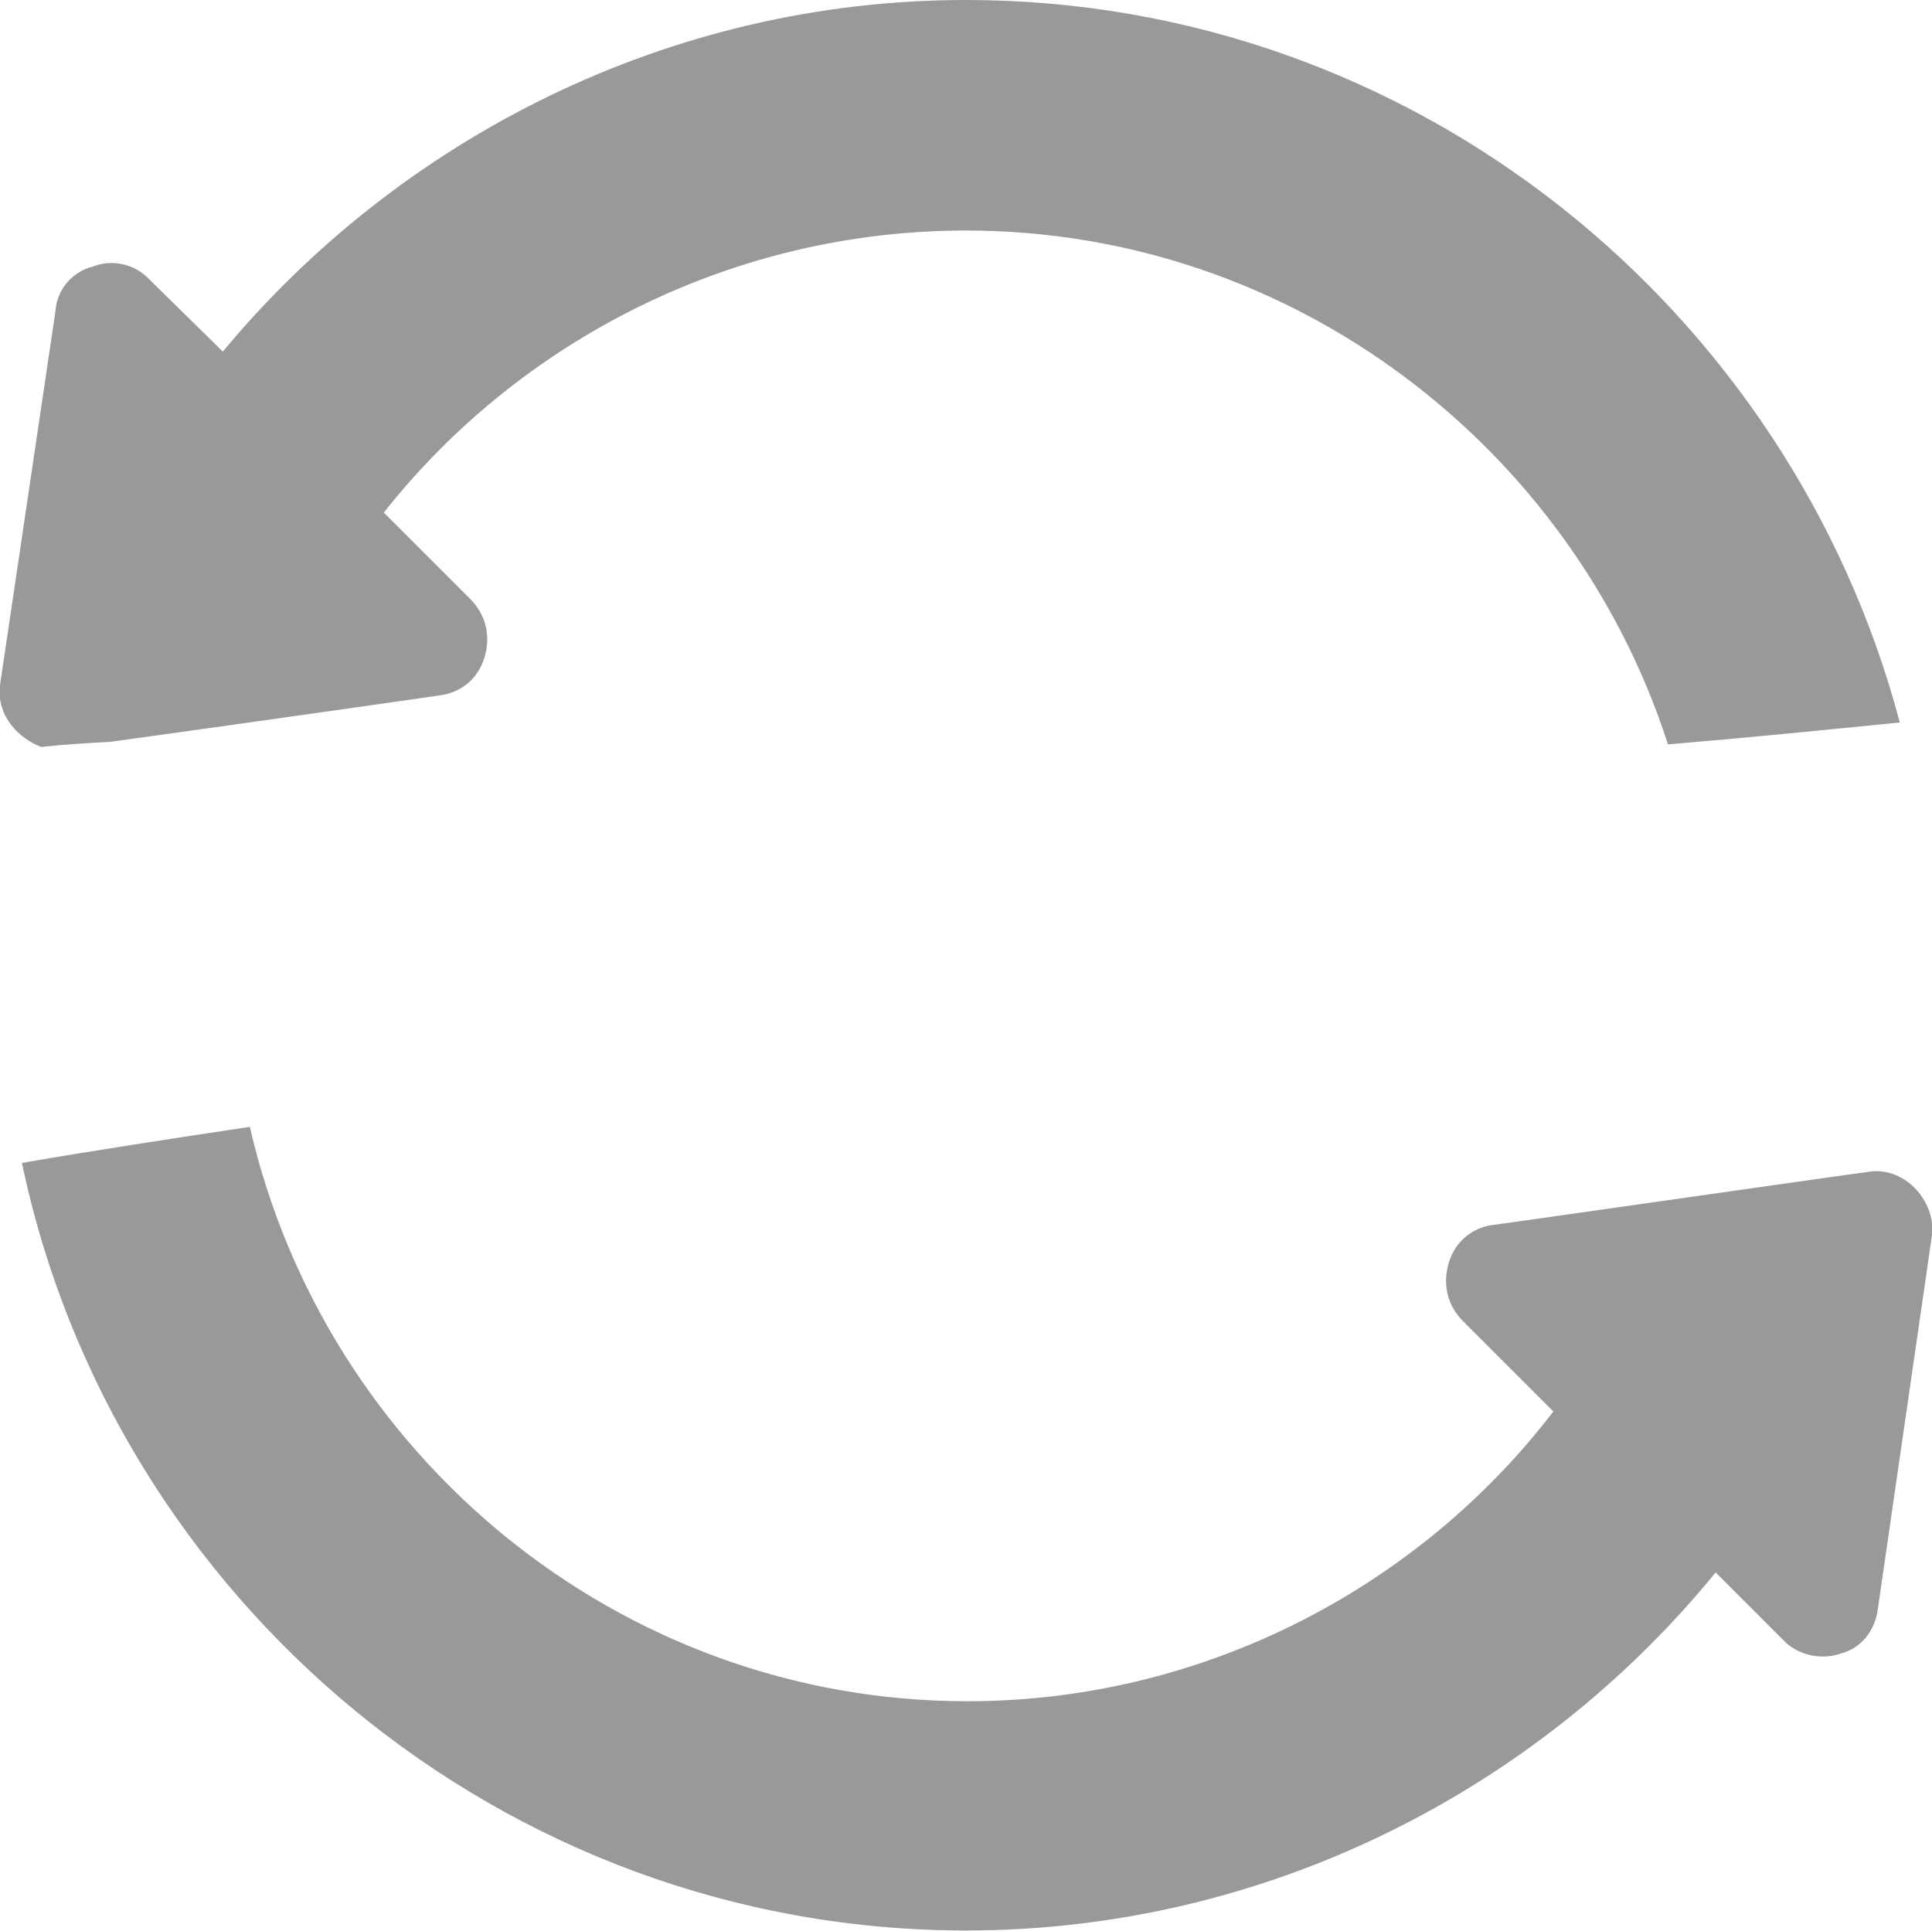
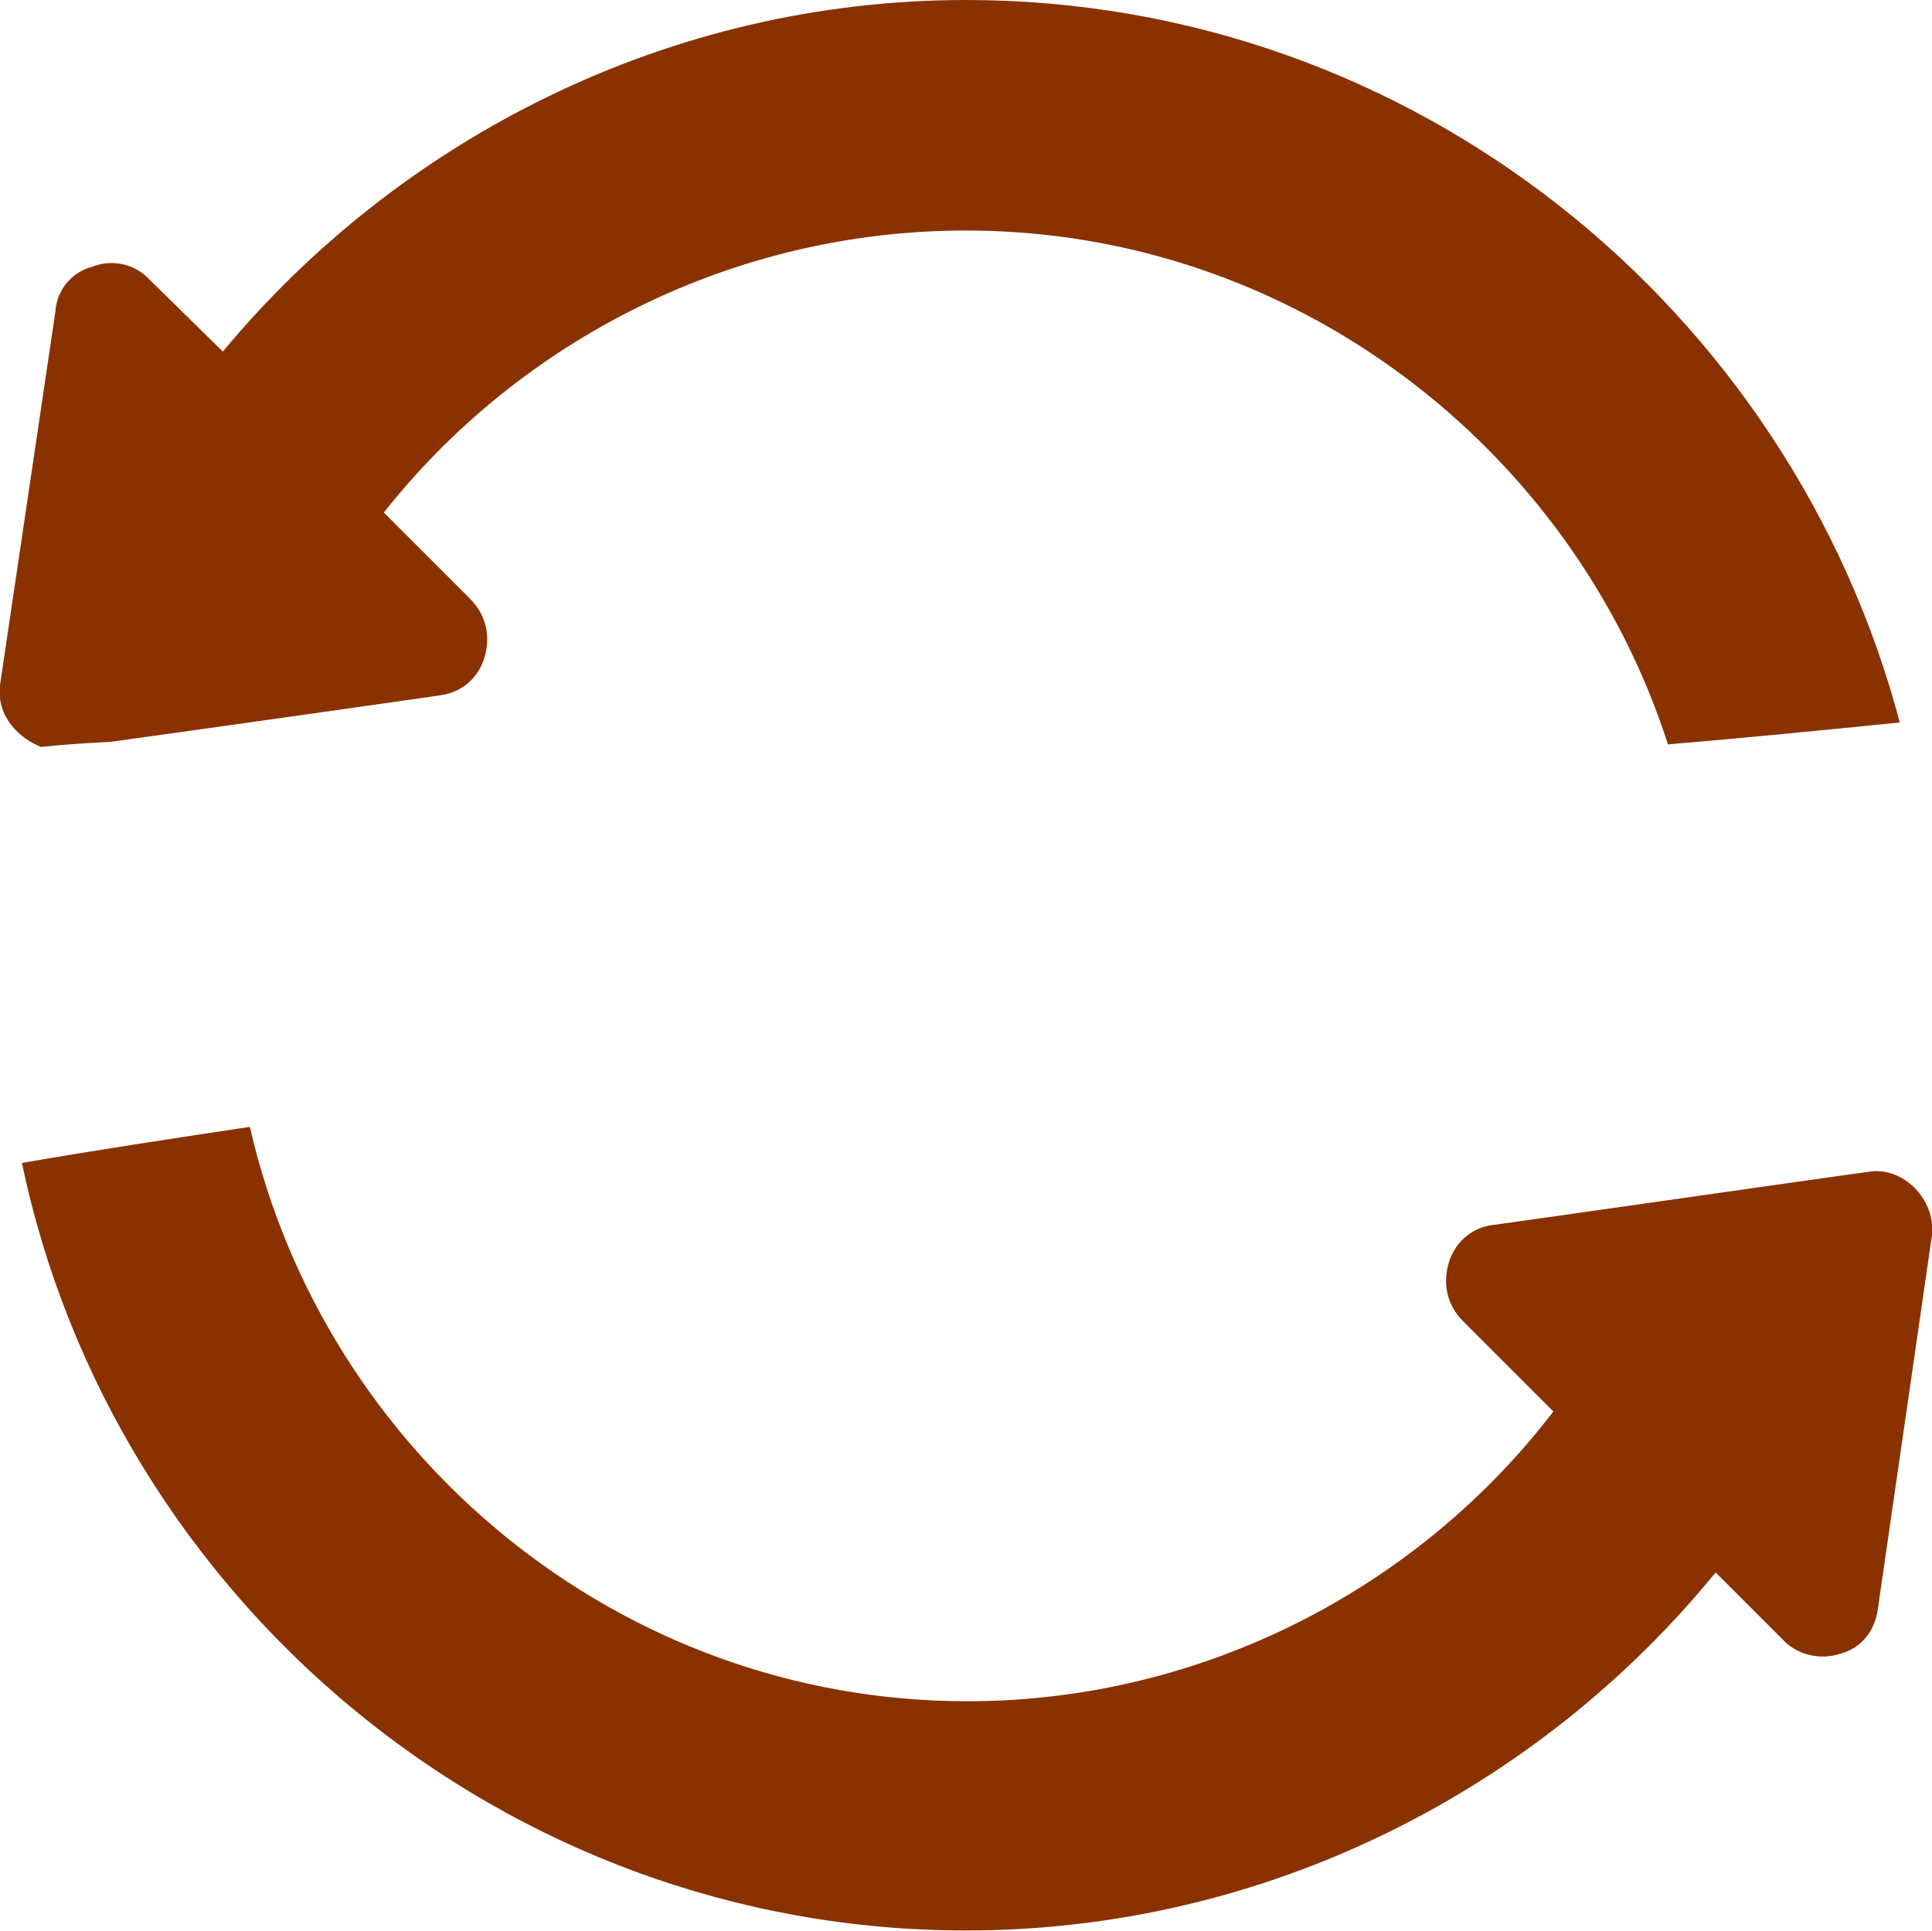
<svg xmlns="http://www.w3.org/2000/svg" version="1.1" id="圖層_1" x="0px" y="0px" viewBox="0 0 15 14.99" style="enable-background:new 0 0 15 14.99;" xml:space="preserve">
  <style type="text/css">
- 	.st0{fill:#E11515;}
- 	.st1{fill:#999999;}
+ 	.st0{fill:#893200;}
+ 	.st1{fill:#893200;}
</style>
  <g>
    <g>
      <path class="st1" d="M7.5,1.79c2.54,0,4.71,1.69,5.45,3.99c0.6-0.05,1.2-0.11,1.8-0.17C13.9,2.4,10.98,0,7.5,0    C5.19,0,3.1,1.08,1.73,2.73L1.16,2.17C1.05,2.05,0.87,2.01,0.72,2.07C0.56,2.11,0.44,2.25,0.43,2.42L0,5.32    c-0.03,0.25,0.16,0.42,0.32,0.48C0.5,5.78,0.68,5.77,0.86,5.76c0.8-0.11,2.7-0.38,2.55-0.36c0.17-0.02,0.3-0.13,0.35-0.29    c0.05-0.16,0.02-0.33-0.11-0.46L2.98,3.98C4.03,2.65,5.68,1.79,7.5,1.79z" />
      <path class="st1" d="M14.5,9.1c-0.09,0.01-3.09,0.44-2.9,0.41c-0.17,0.02-0.3,0.13-0.35,0.29c-0.05,0.16-0.02,0.33,0.11,0.46    l0.7,0.7c-1.04,1.36-2.71,2.25-4.55,2.25c-2.71,0-4.99-1.92-5.57-4.46C1.34,8.84,0.75,8.93,0.17,9.03    c0.71,3.39,3.74,5.96,7.33,5.96c2.34,0,4.45-1.1,5.82-2.78l0.52,0.52c0.12,0.13,0.31,0.16,0.45,0.11    c0.16-0.04,0.27-0.18,0.29-0.35L15,9.59C15.03,9.32,14.78,9.05,14.5,9.1z" />
    </g>
  </g>
</svg>
